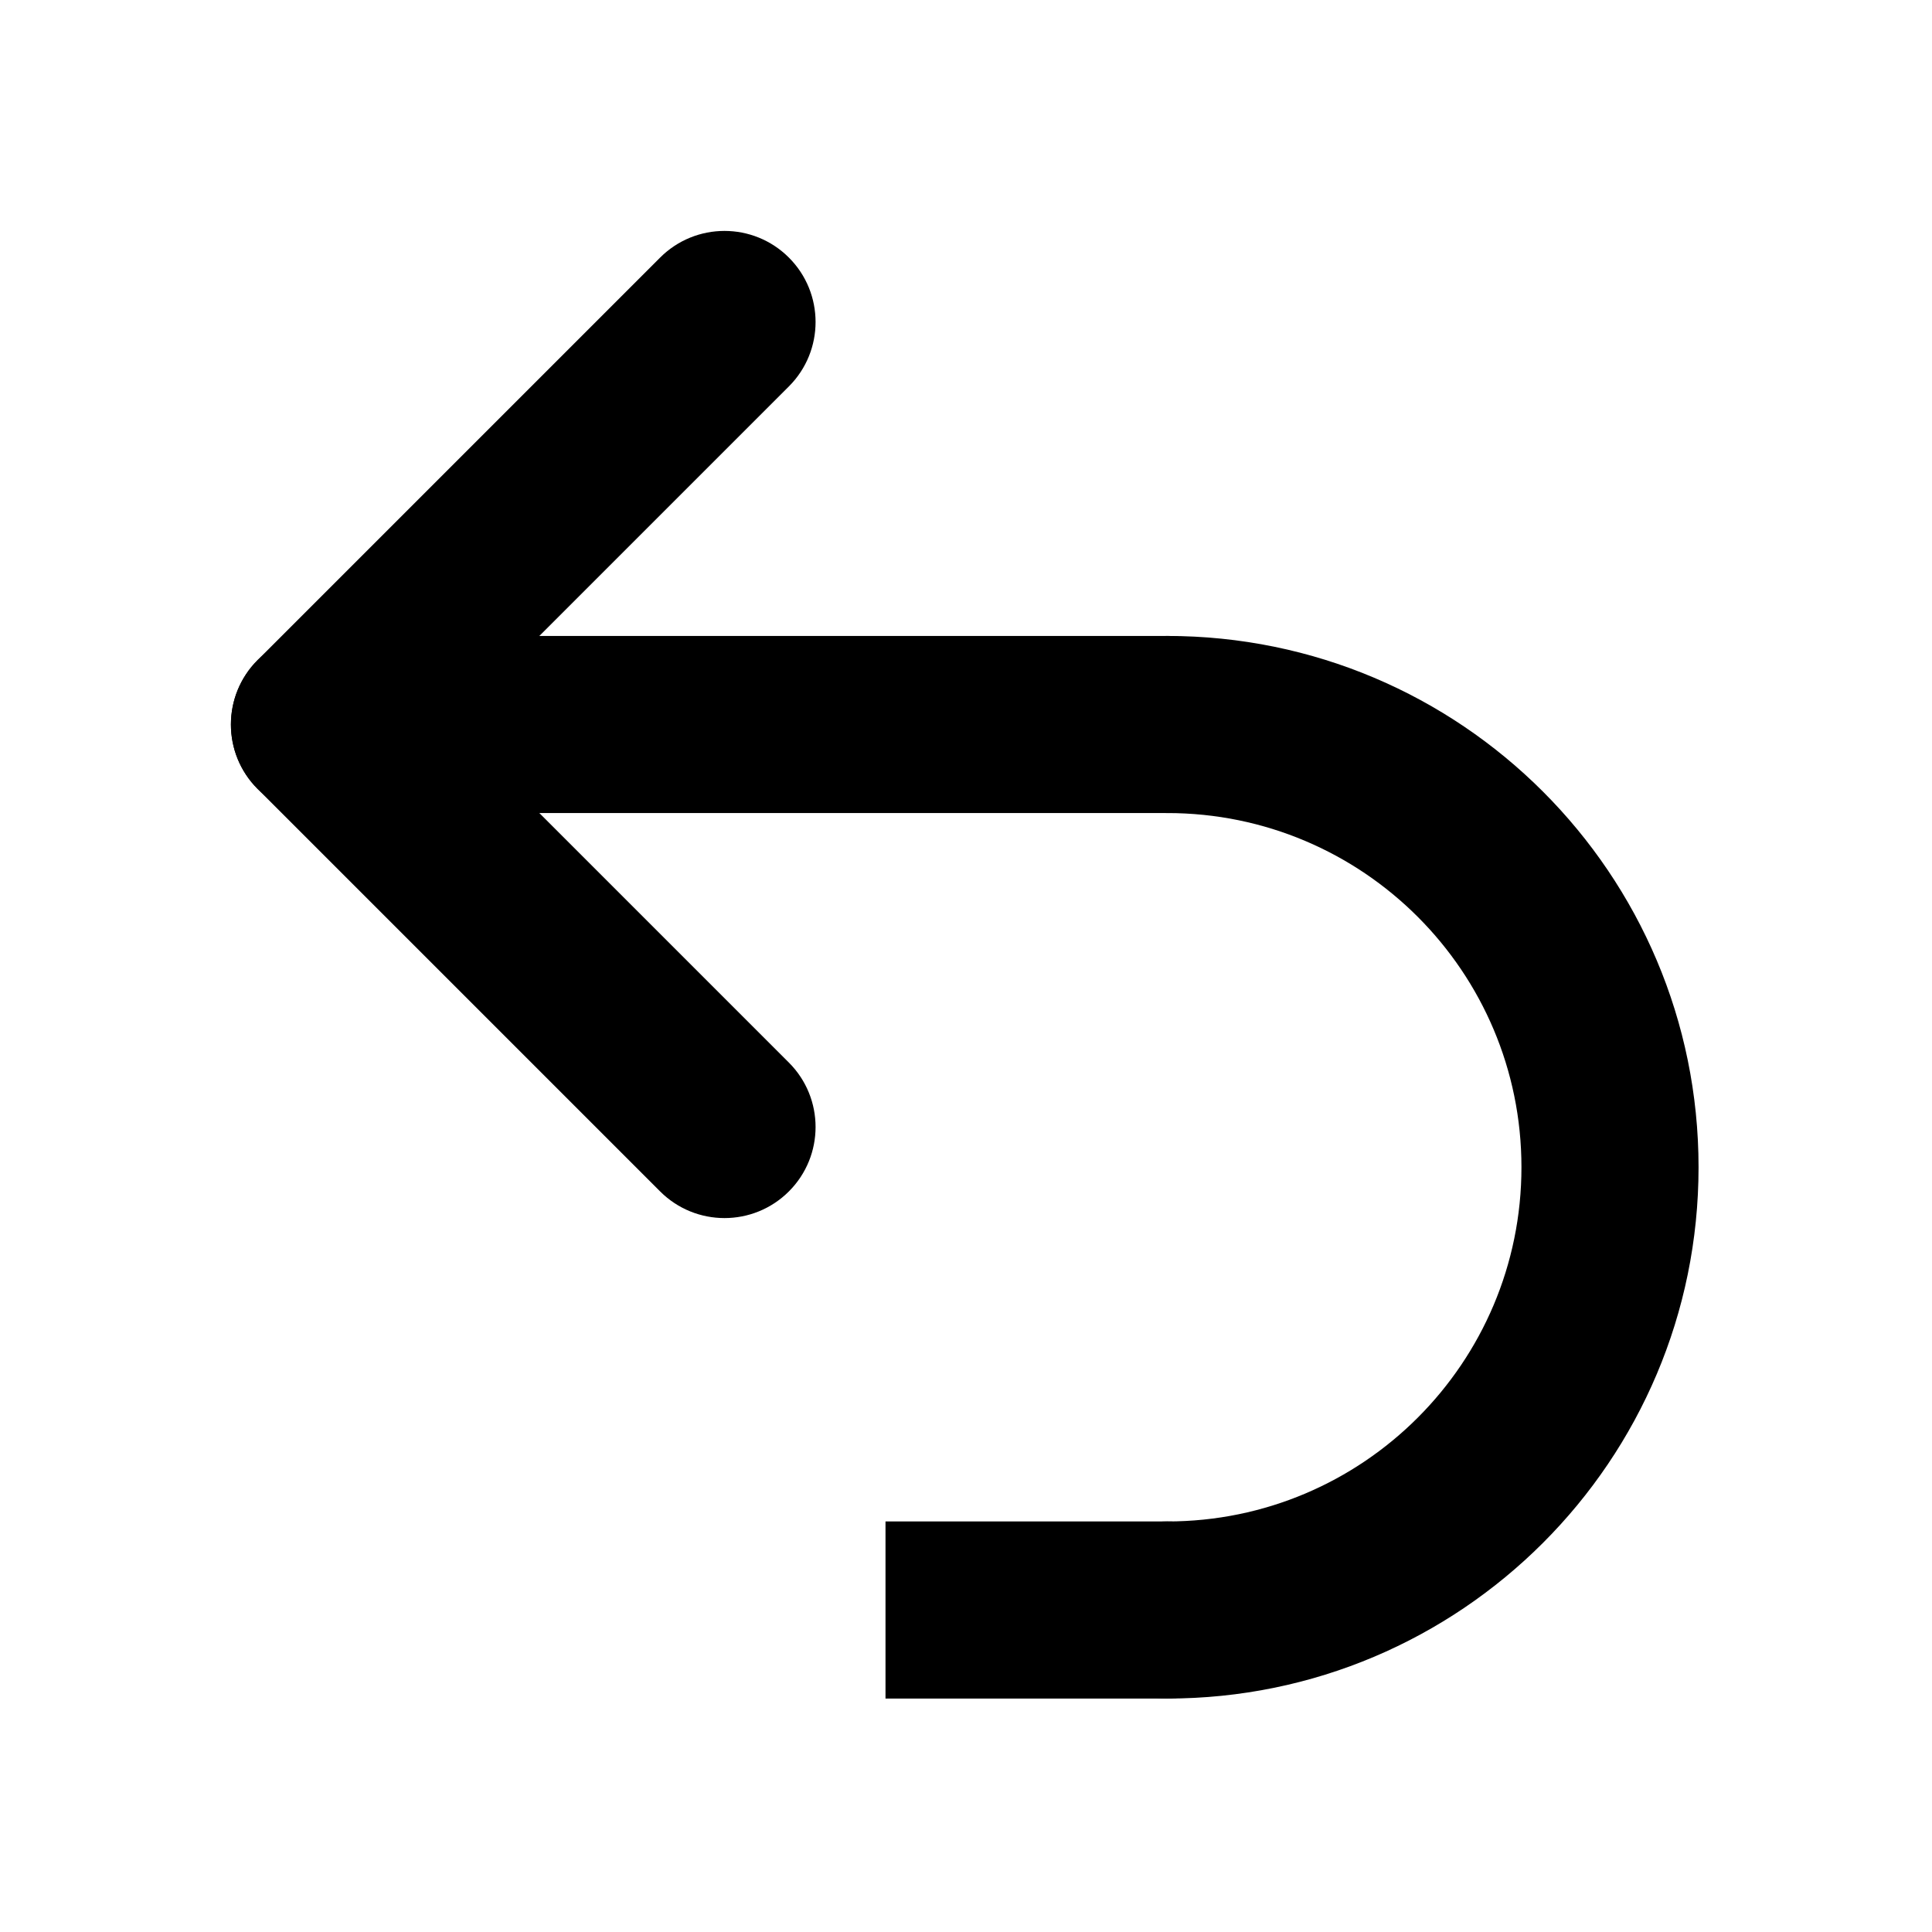
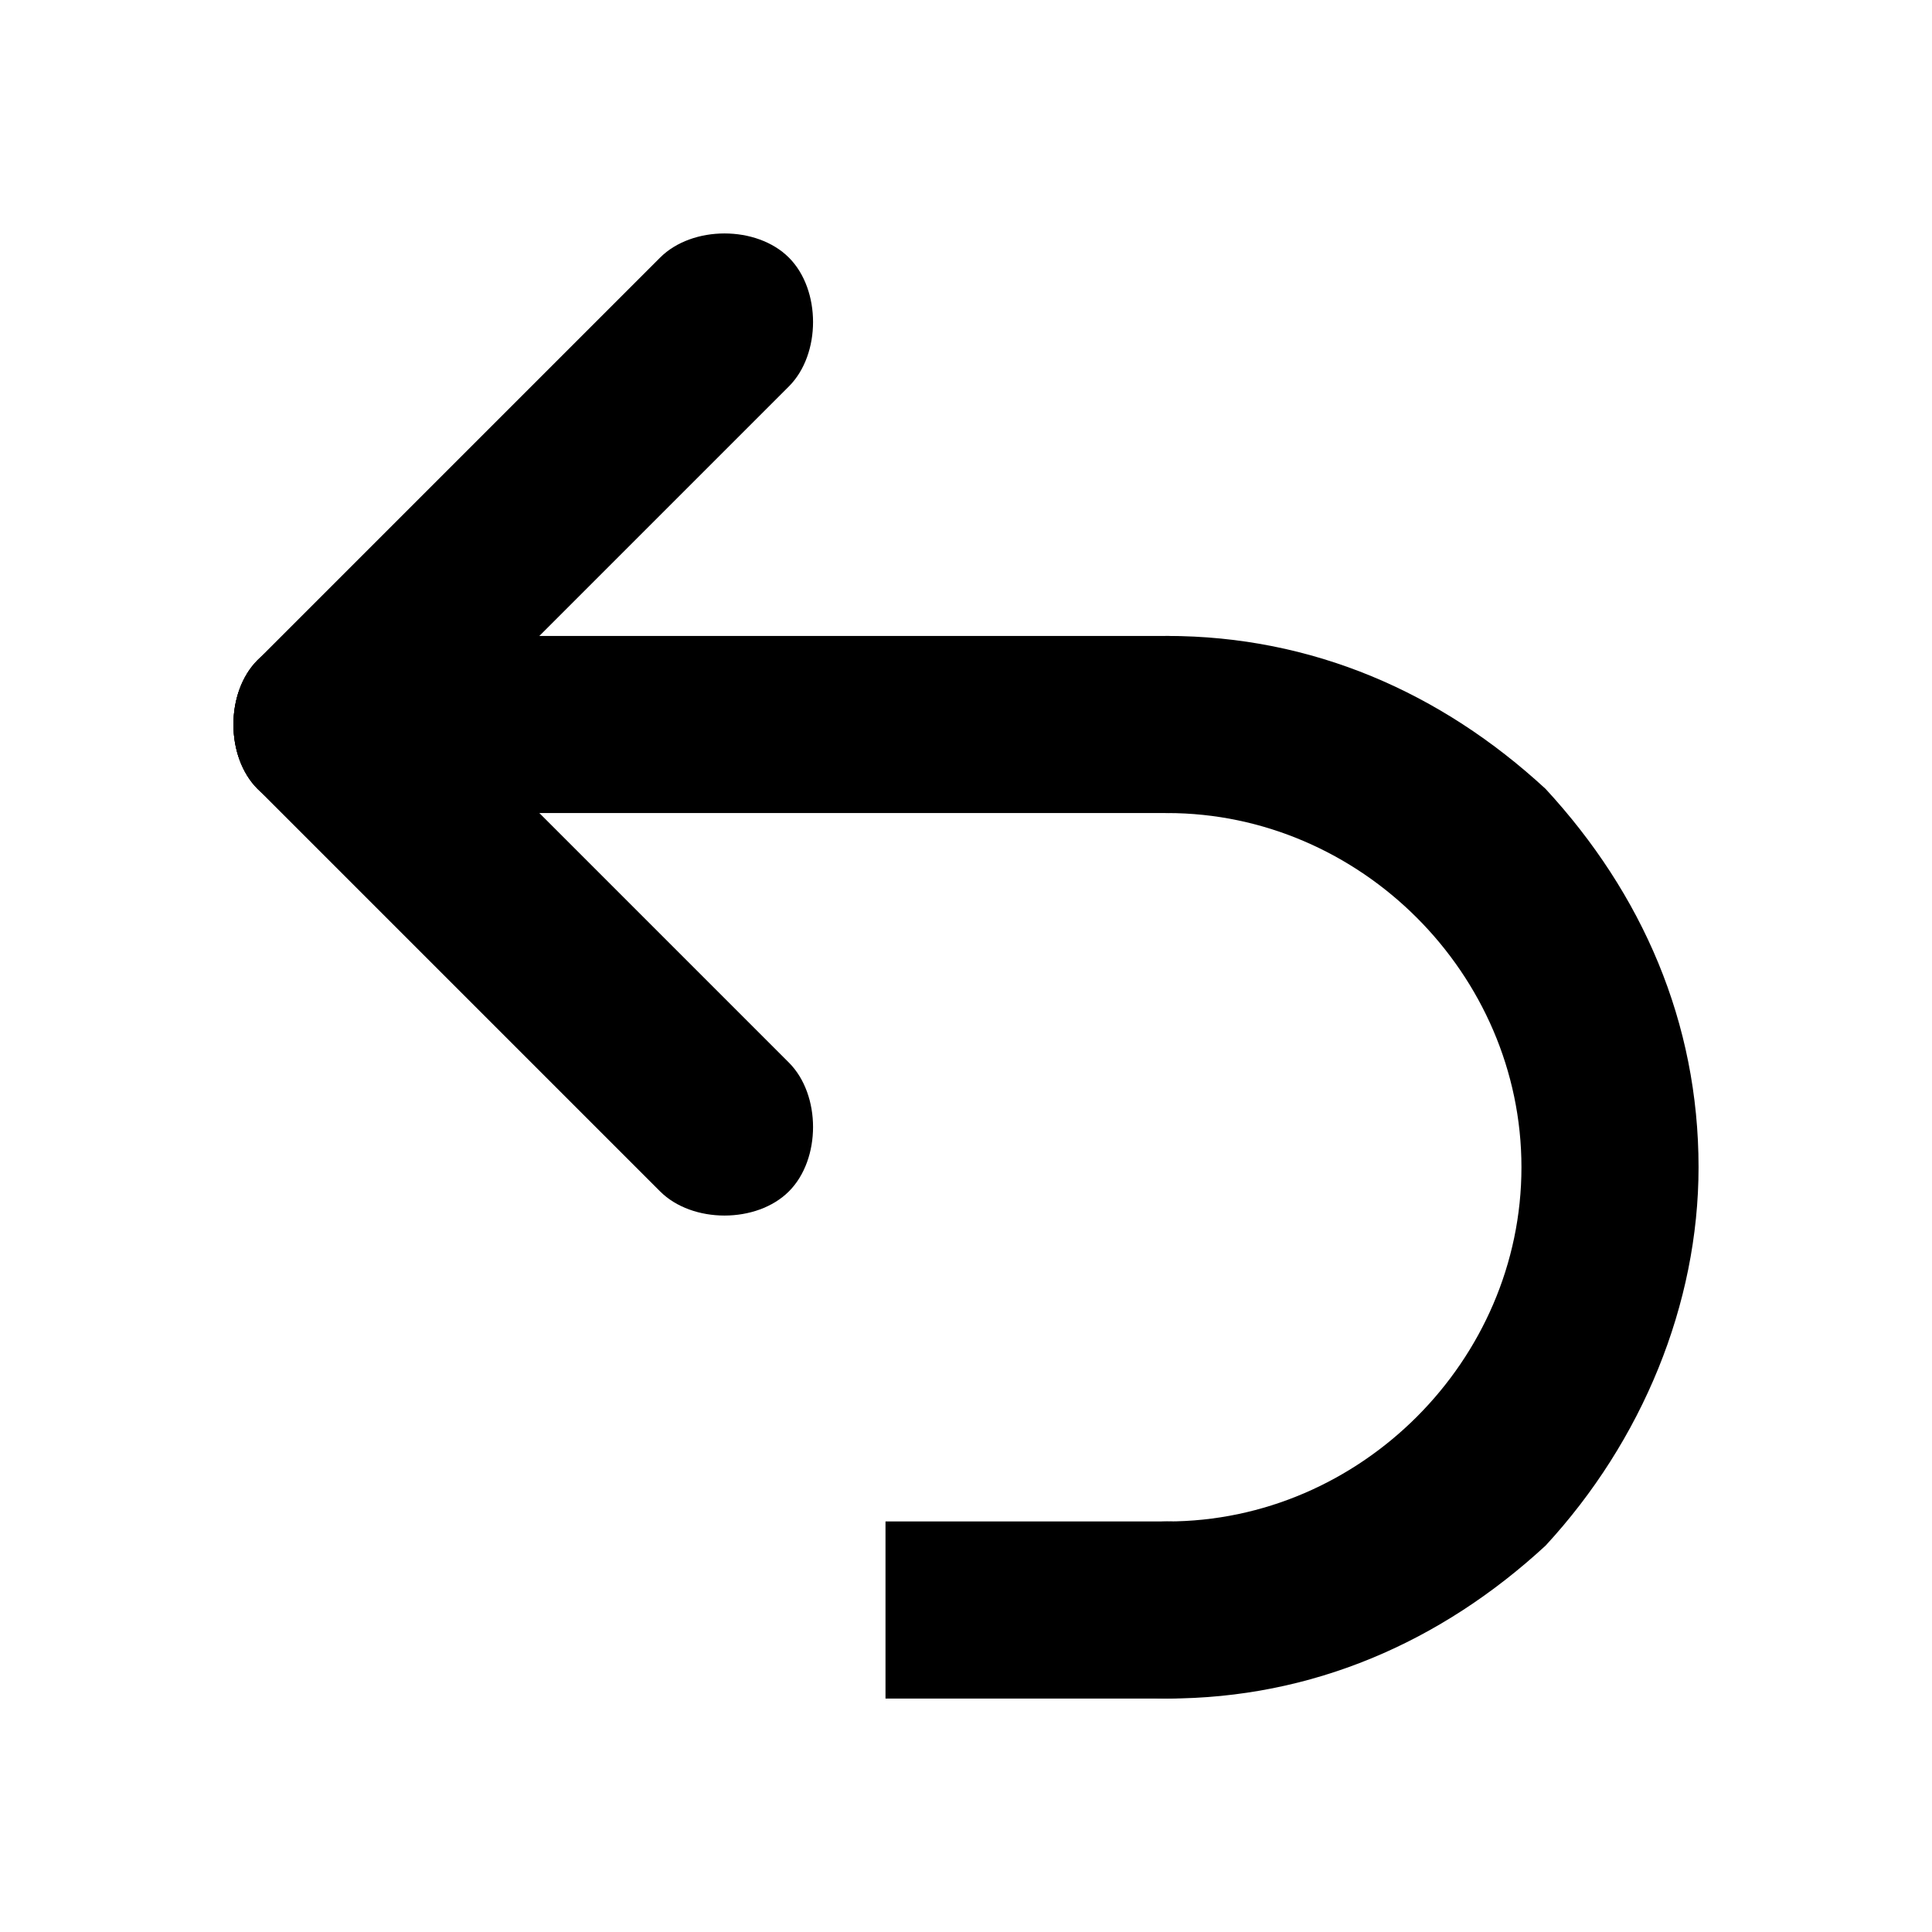
<svg xmlns="http://www.w3.org/2000/svg" viewBox="0 0 24 24">
-   <path d="M8.2 14.8L3.2 9.8A1.1 1.1 0 0 1 4.8 8.2L9.8 13.2A1.1 1.1 0 0 1 8.2 14.8Z" fill="currentColor" />
-   <path d="M3.2 8.2L8.2 3.2A1.1 1.1 0 0 1 9.8 4.8L4.8 9.8A1.1 1.1 0 0 1 3.2 8.2Z" fill="currentColor" />
-   <path d="M4 7.9L14.5 7.9A1.1 1.1 0 0 1 14.5 10.1L4 10.1A1.1 1.1 0 0 1 4 7.9Z" fill="currentColor" />
-   <path d="M14.5 7.9A6.6 6.6 0 0 1 14.5 21.1A1.1 1.1 0 0 1 14.5 18.9A4.4 4.4 0 0 0 14.5 10.1A1.1 1.1 0 0 1 14.5 7.9Z" fill="currentColor" />
-   <path d="M14.5 21.1L11 21.1L11 18.9L14.5 18.9A1.1 1.1 0 0 1 14.5 21.1Z" fill="currentColor" />
+   <path d="M8.2 14.8L3.2 9.8C3.0 9.6 2.9 9.3 2.9 9.0C2.9 8.7 3.0 8.4 3.2 8.2C3.4 8.0 3.7 7.9 4.0 7.9C4.3 7.9 4.6 8.0 4.8 8.2L9.8 13.2C10.0 13.4 10.1 13.7 10.1 14.0C10.1 14.3 10.0 14.6 9.8 14.8C9.6 15.0 9.3 15.1 9.0 15.1C8.7 15.1 8.4 15.0 8.2 14.8Z" fill="currentColor" />
+   <path d="M3.2 8.2L8.2 3.2C8.4 3.0 8.7 2.9 9.0 2.9C9.3 2.9 9.6 3.0 9.8 3.2C10.0 3.4 10.1 3.7 10.1 4.0C10.1 4.3 10.0 4.6 9.8 4.8L4.8 9.8C4.6 10.0 4.3 10.1 4.0 10.1C3.7 10.1 3.4 10.0 3.2 9.8C3.0 9.6 2.9 9.3 2.9 9.0C2.9 8.7 3.0 8.4 3.2 8.2Z" fill="currentColor" />
+   <path d="M4.0 7.9H14.5C14.8 7.9 15.1 8.0 15.3 8.2C15.5 8.4 15.6 8.7 15.6 9.0C15.6 9.3 15.5 9.6 15.3 9.8C15.1 10.0 14.8 10.1 14.5 10.1H4.0C3.7 10.1 3.4 10.0 3.2 9.8C3.0 9.6 2.9 9.3 2.9 9.0C2.9 8.7 3.0 8.4 3.2 8.2C3.4 8.0 3.7 7.9 4.0 7.9Z" fill="currentColor" />
+   <path d="M14.5 7.9C16.3 7.9 17.9 8.6 19.2 9.8C20.4 11.1 21.1 12.7 21.1 14.5C21.1 16.2 20.4 17.9 19.2 19.2C17.9 20.4 16.3 21.1 14.5 21.1C14.2 21.1 13.9 21.0 13.7 20.8C13.5 20.6 13.4 20.3 13.4 20.0C13.4 19.7 13.5 19.4 13.7 19.2C13.9 19.0 14.2 18.9 14.5 18.9C15.7 18.9 16.8 18.4 17.6 17.6C18.4 16.8 18.9 15.7 18.9 14.5C18.9 13.3 18.4 12.2 17.6 11.4C16.8 10.6 15.7 10.1 14.5 10.1C14.2 10.1 13.9 10.0 13.7 9.8C13.5 9.6 13.4 9.3 13.4 9.0C13.4 8.7 13.5 8.4 13.7 8.2C13.9 8.0 14.2 7.9 14.5 7.9Z" fill="currentColor" />
+   <path d="M14.5 21.1L11 21.1V18.9L14.5 18.9C14.8 18.9 15.1 19.0 15.3 19.2C15.5 19.4 15.6 19.7 15.6 20.0C15.6 20.3 15.5 20.6 15.3 20.8C15.1 21.0 14.8 21.1 14.5 21.1Z" fill="currentColor" />
</svg>
